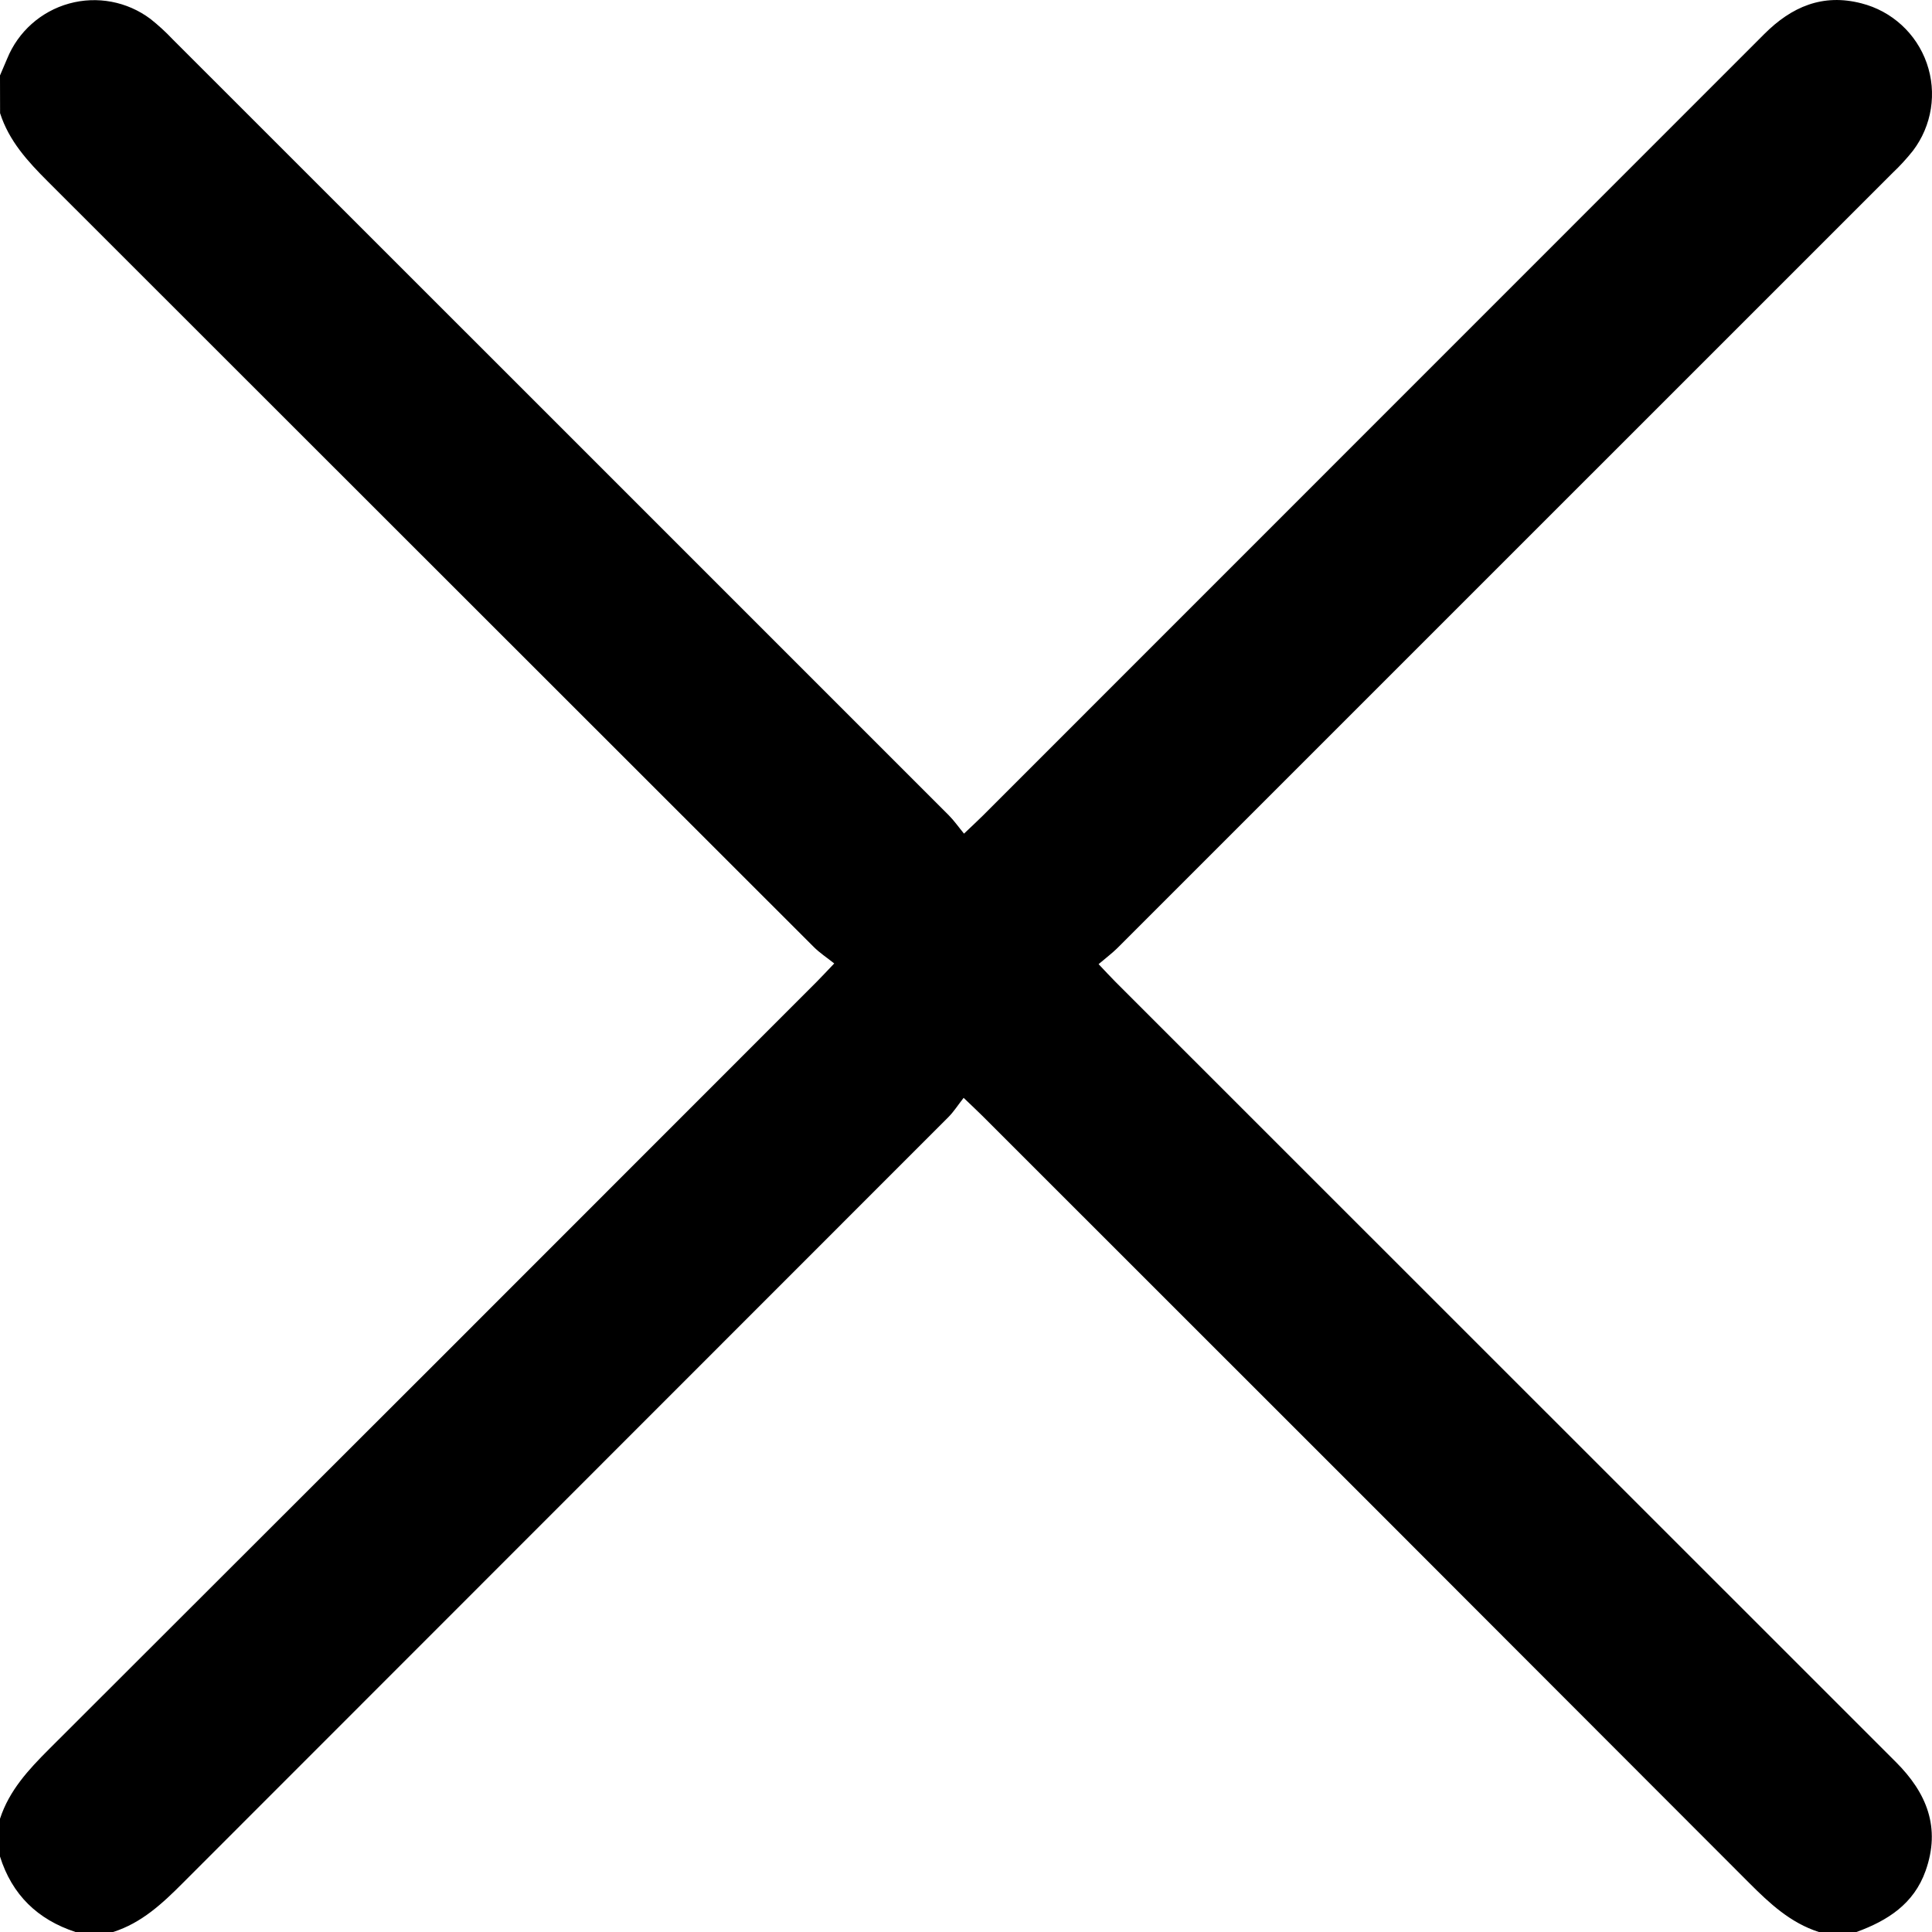
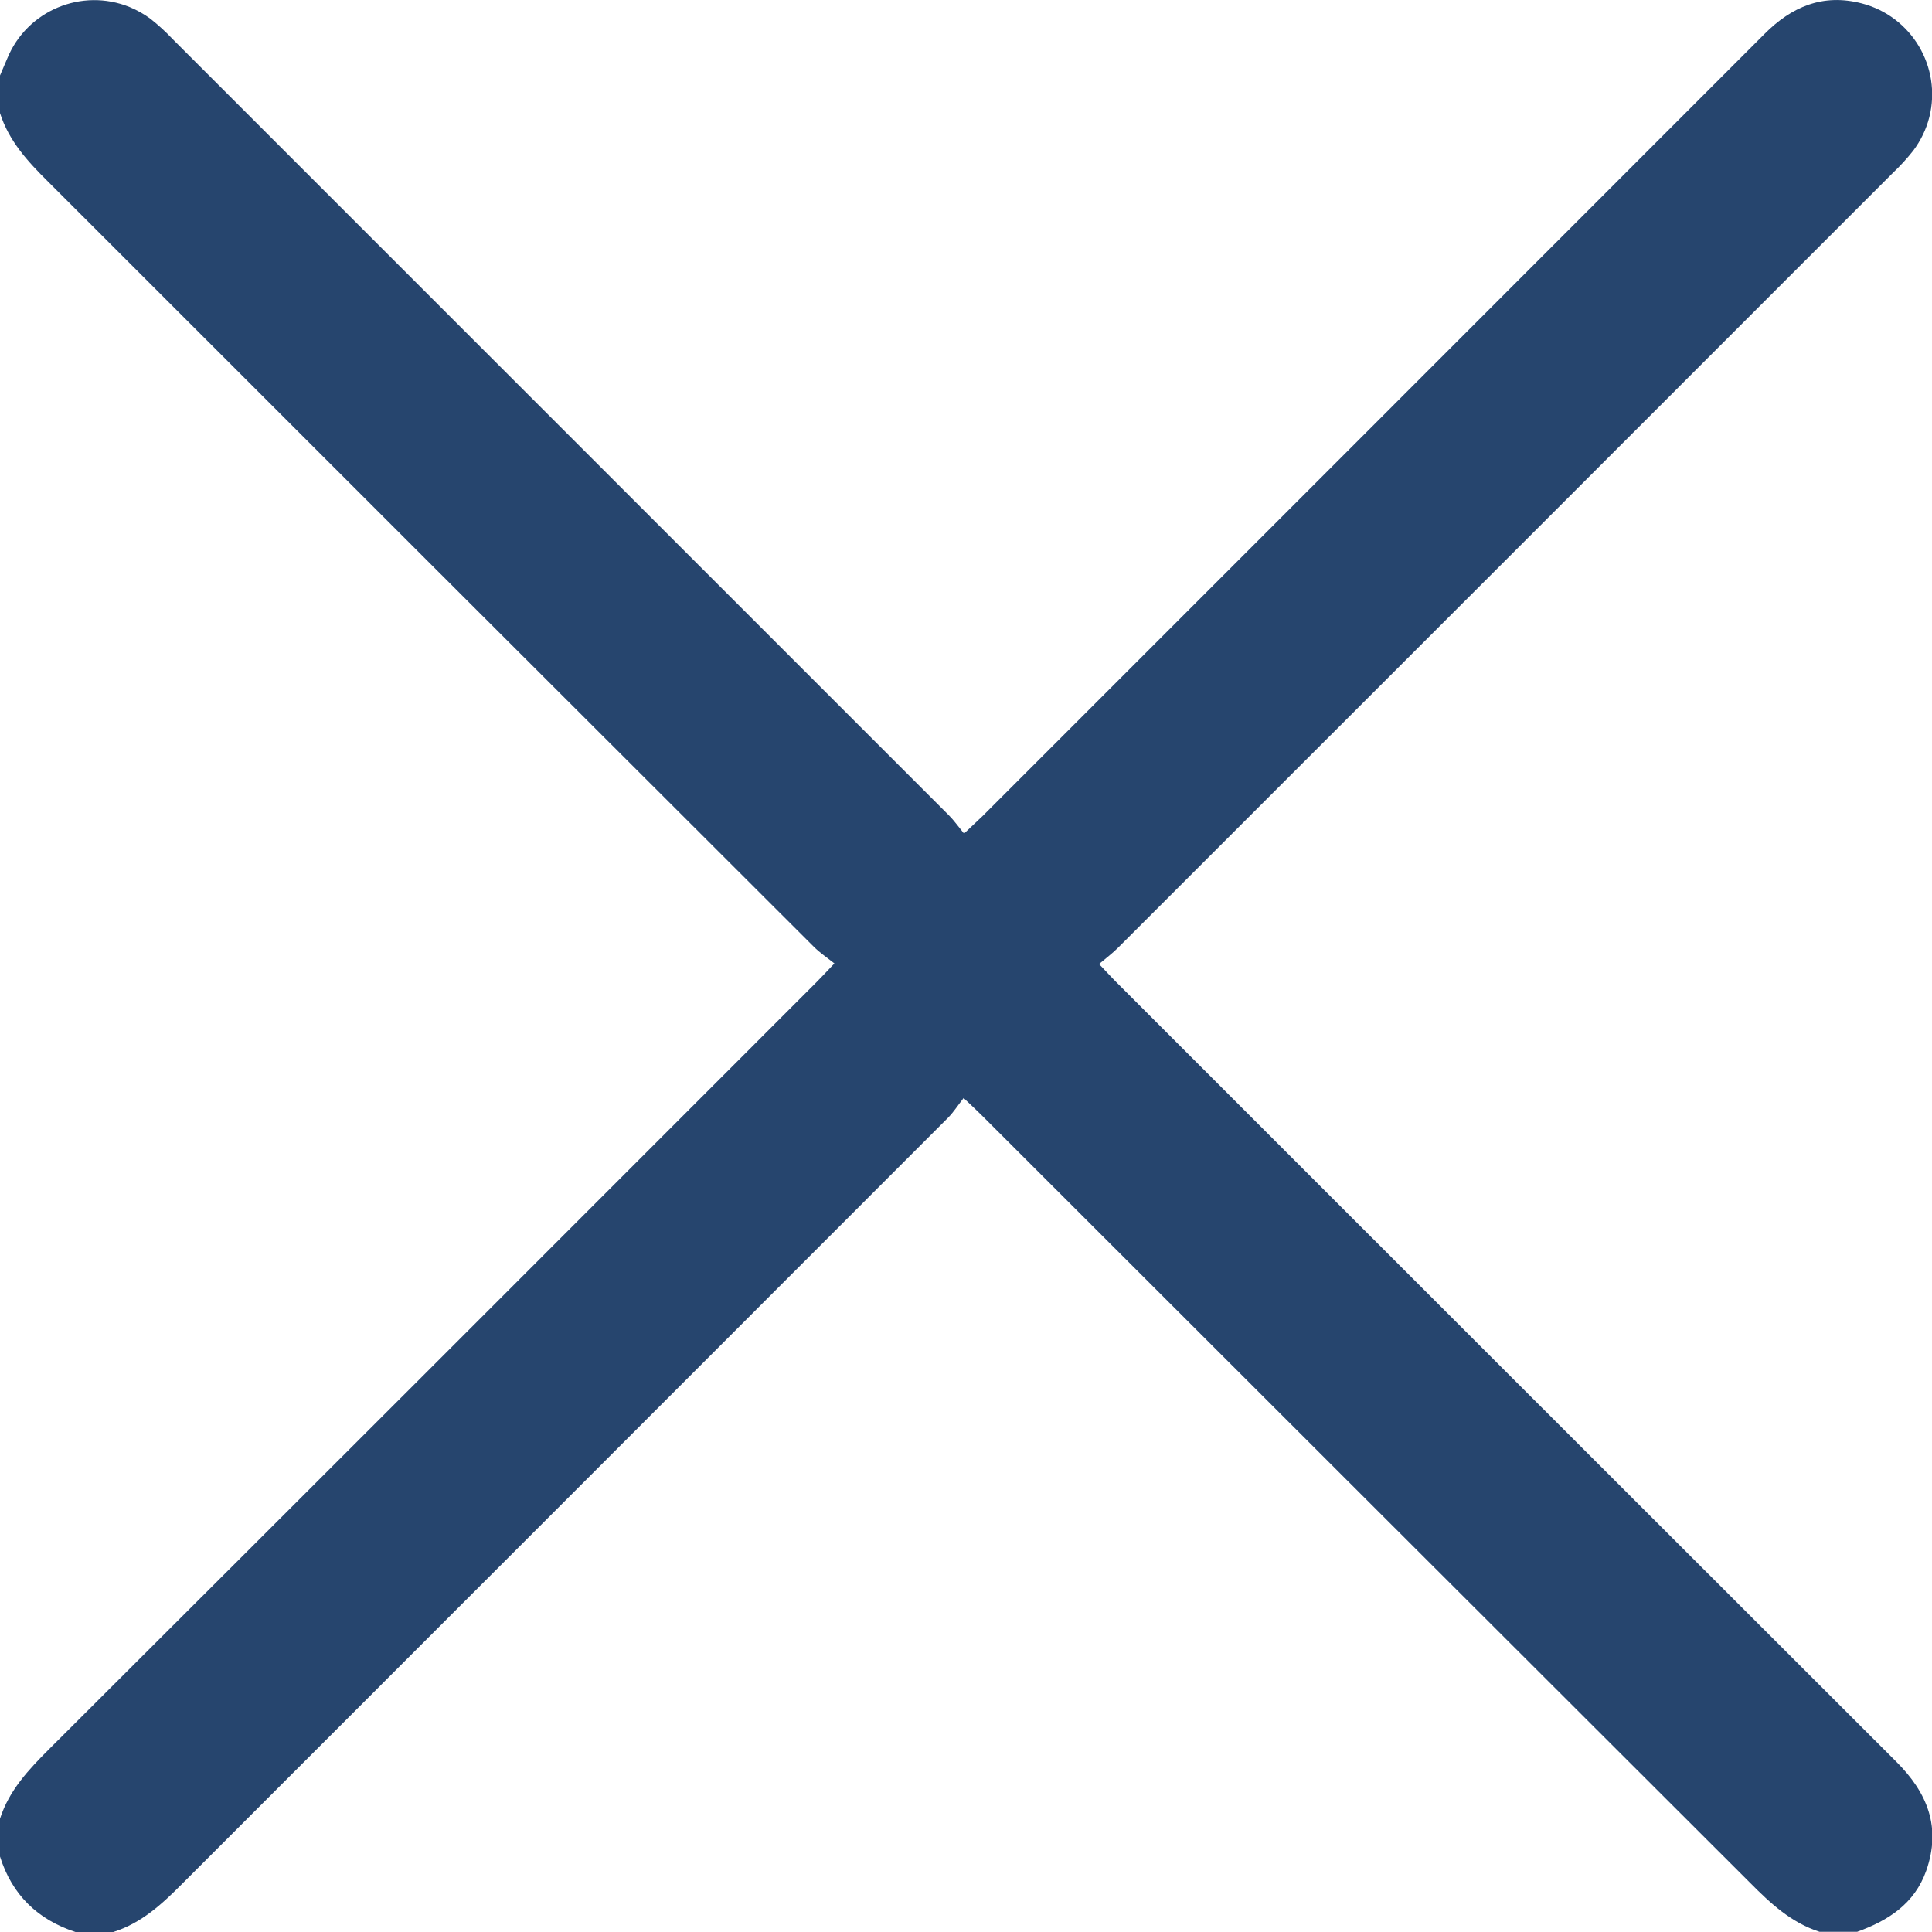
- <svg xmlns="http://www.w3.org/2000/svg" id="Camada_1" data-name="Camada 1" viewBox="0 0 934.49 934.48">
-   <path d="M31.84,70.17C33,67.43,34.19,64.7,35.33,62a45.4,45.4,0,0,1,69.26-19.18,100.77,100.77,0,0,1,10.74,9.84Q303.1,240.31,490.8,428.07c2.54,2.55,4.62,5.55,7.32,8.83,3.9-3.72,6.53-6.13,9.06-8.65q189-189,378-378.08c13.24-13.26,28.29-19.72,47-14.88a45.3,45.3,0,0,1,24.94,71.29,101.93,101.93,0,0,1-9.85,10.74Q759.87,304.76,572.43,492.13c-2.58,2.57-5.53,4.76-9.21,7.9,3.26,3.43,5.61,6,8.07,8.47Q760,697.21,948.75,885.85c15.07,15,21.91,31.83,14.47,52.76-5.68,16-18.39,24.07-33.39,29.55H911.58c-13.72-4.42-23.77-13.79-33.72-23.76Q692.53,758.73,506.94,573.34c-2.5-2.5-5.11-4.89-9-8.64-2.81,3.58-4.79,6.72-7.34,9.28Q305.44,759.2,120.32,944.42c-9.95,10-20,19.36-33.72,23.74H68.34c-18.3-6-30.7-18-36.5-36.5V913.4c4.45-13.69,13.8-23.76,23.77-33.72Q241.28,694.37,426.67,508.76c2.5-2.5,4.9-5.11,8.68-9.07-3.79-3-7.15-5.2-9.93-8Q240.19,306.62,55,121.49c-9.76-9.74-18.83-19.65-23.12-33.07Z" transform="translate(-31.84 -33.68)" />
+ <svg xmlns="http://www.w3.org/2000/svg" version="1.1" id="Camada_1" x="0px" y="0px" viewBox="0 0 934.5 934.5" style="enable-background:new 0 0 934.5 934.5;" xml:space="preserve">
+   <style type="text/css">
+ 	.st0{fill:#26456E;}
+ </style>
+   <path class="st0" d="M0,36.5c1.2-2.7,2.3-5.5,3.5-8.2C13,5.1,39.5-6,62.7,3.4c3.6,1.5,7,3.4,10.1,5.7c3.8,3,7.4,6.3,10.7,9.8  C208.7,144.1,333.8,269.2,459,394.4c2.5,2.5,4.6,5.5,7.3,8.8c3.9-3.7,6.5-6.1,9.1-8.6c126-126,252-252,378-378.1  c13.2-13.3,28.3-19.7,47-14.9c24.2,6.2,38.9,30.8,32.8,55.1c-1.5,5.9-4.2,11.4-7.8,16.2c-3,3.8-6.3,7.4-9.8,10.7  c-124.9,125-249.9,249.9-374.8,374.8c-2.6,2.6-5.5,4.8-9.2,7.9c3.3,3.4,5.6,6,8.1,8.5c125.8,125.8,251.6,251.6,377.5,377.3  c15.1,15,21.9,31.8,14.5,52.8c-5.7,16-18.4,24.1-33.4,29.5h-18.2c-13.7-4.4-23.8-13.8-33.7-23.8  C722.5,786.9,598.8,663.3,475.1,539.7c-2.5-2.5-5.1-4.9-9-8.6c-2.8,3.6-4.8,6.7-7.3,9.3c-123.4,123.5-246.9,247-370.3,370.4  c-9.9,10-20,19.4-33.7,23.7H36.5c-18.3-6-30.7-18-36.5-36.5v-18.3C4.4,866,13.8,856,23.8,846c123.8-123.5,247.5-247.2,371.1-370.9  c2.5-2.5,4.9-5.1,8.7-9.1c-3.8-3-7.1-5.2-9.9-8C270.1,334.6,146.6,211.2,23.2,87.8C13.4,78.1,4.3,68.2,0,54.7L0,36.5z" />
</svg>
